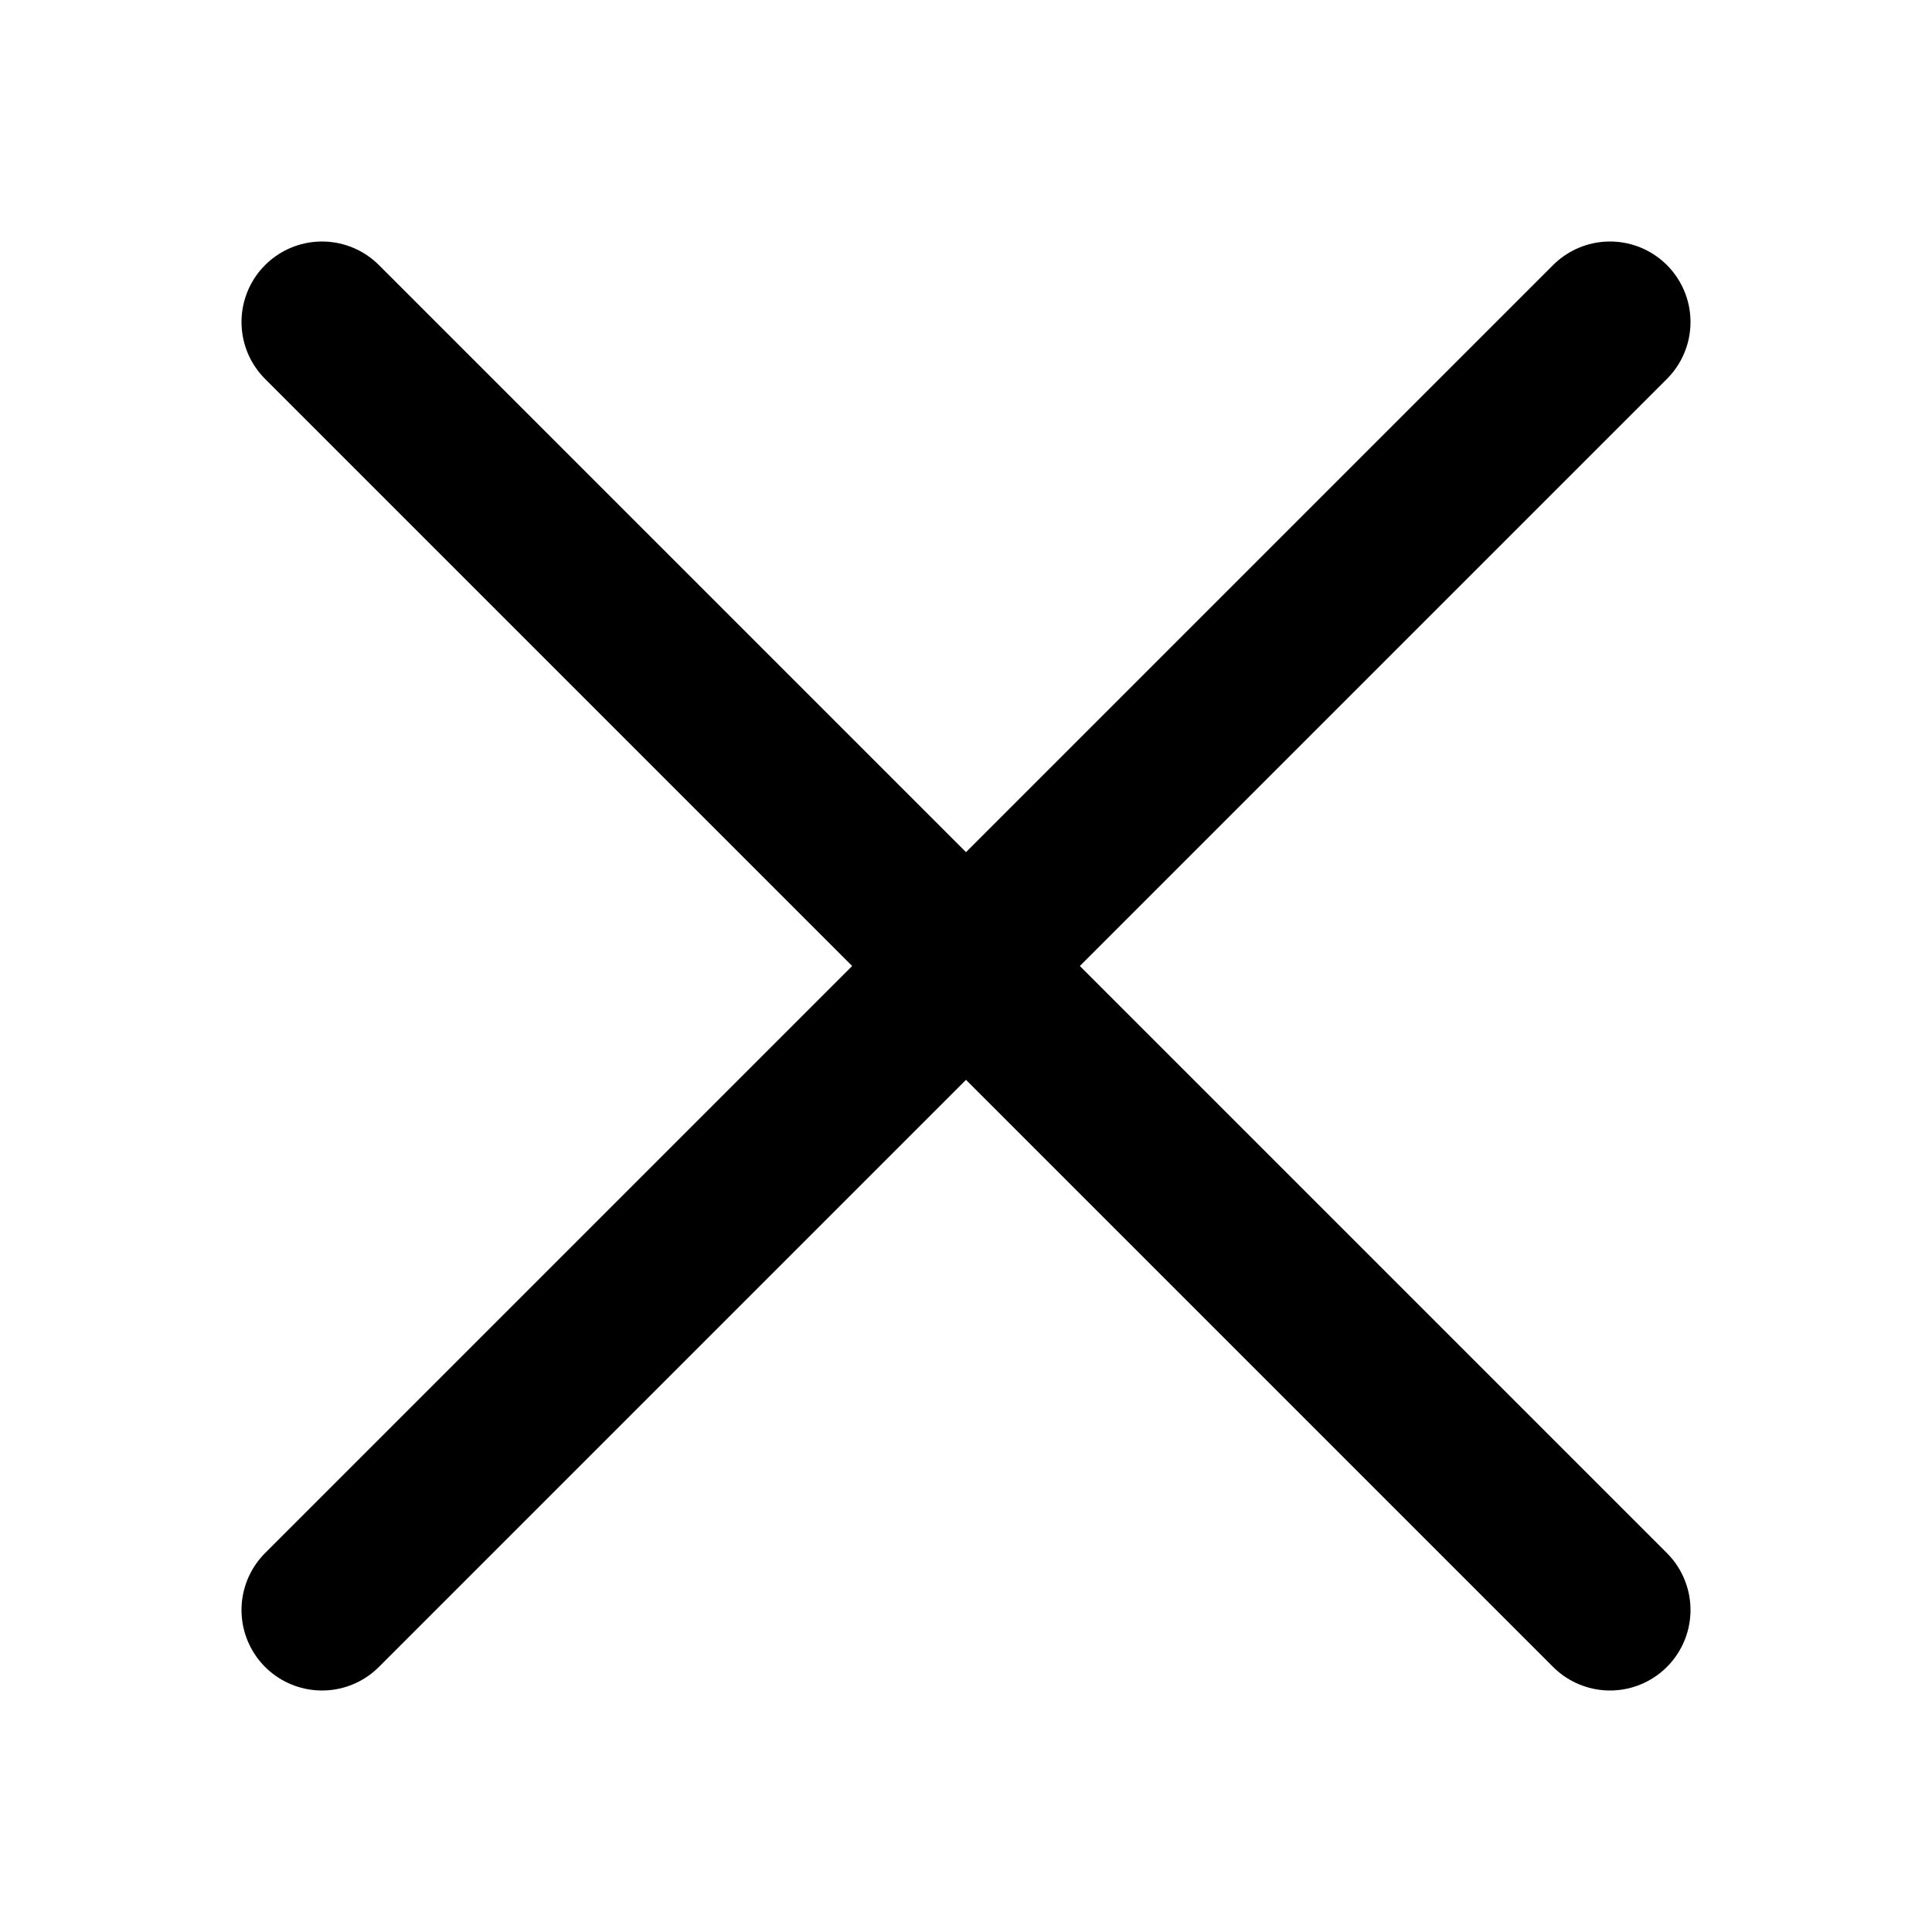
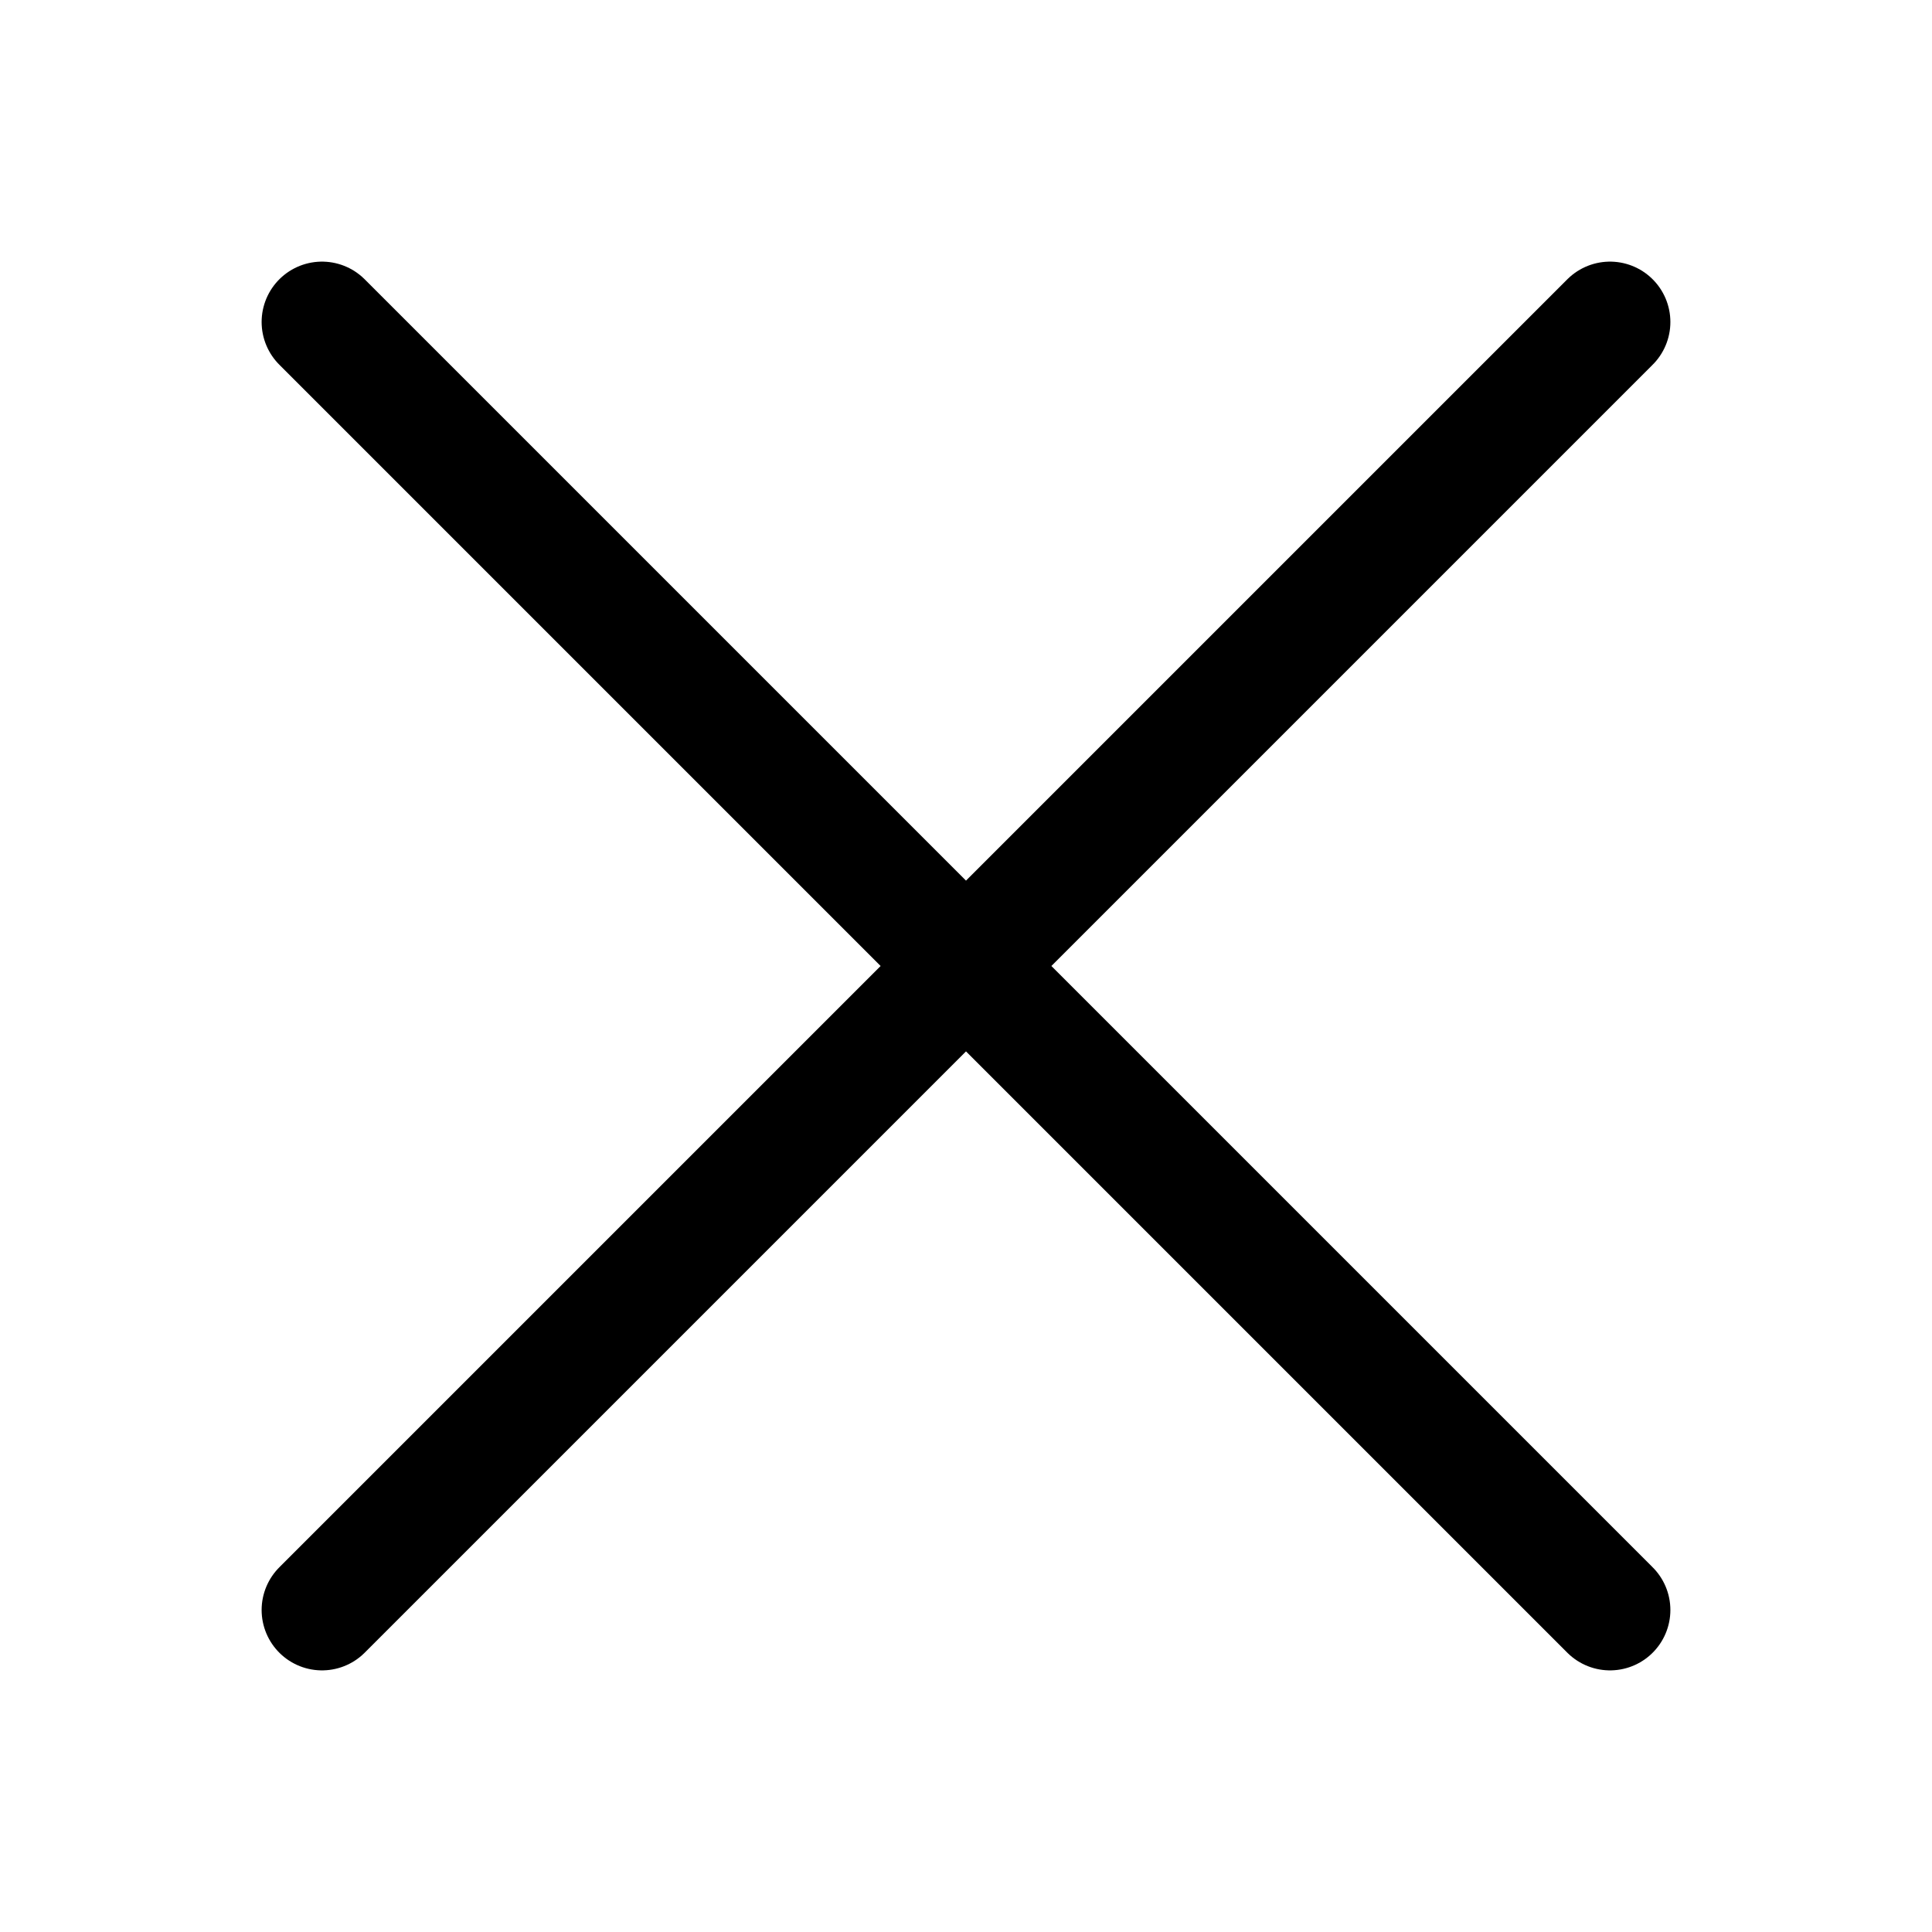
- <svg xmlns="http://www.w3.org/2000/svg" width="24" height="24" viewBox="0 0 24 24" fill="none" stroke="#000" stroke-width="2" stroke-linecap="round" stroke-linejoin="round">
-   <path d="M20 20 4 4m16 0L4 20" />
+ <svg xmlns="http://www.w3.org/2000/svg" width="24" height="24" viewBox="0 0 24 24" fill="none">
+   <path d="M20 20L4 4M20 4L4 20" stroke="black" stroke-width="1.5" stroke-linecap="round" stroke-linejoin="round" />
</svg>
